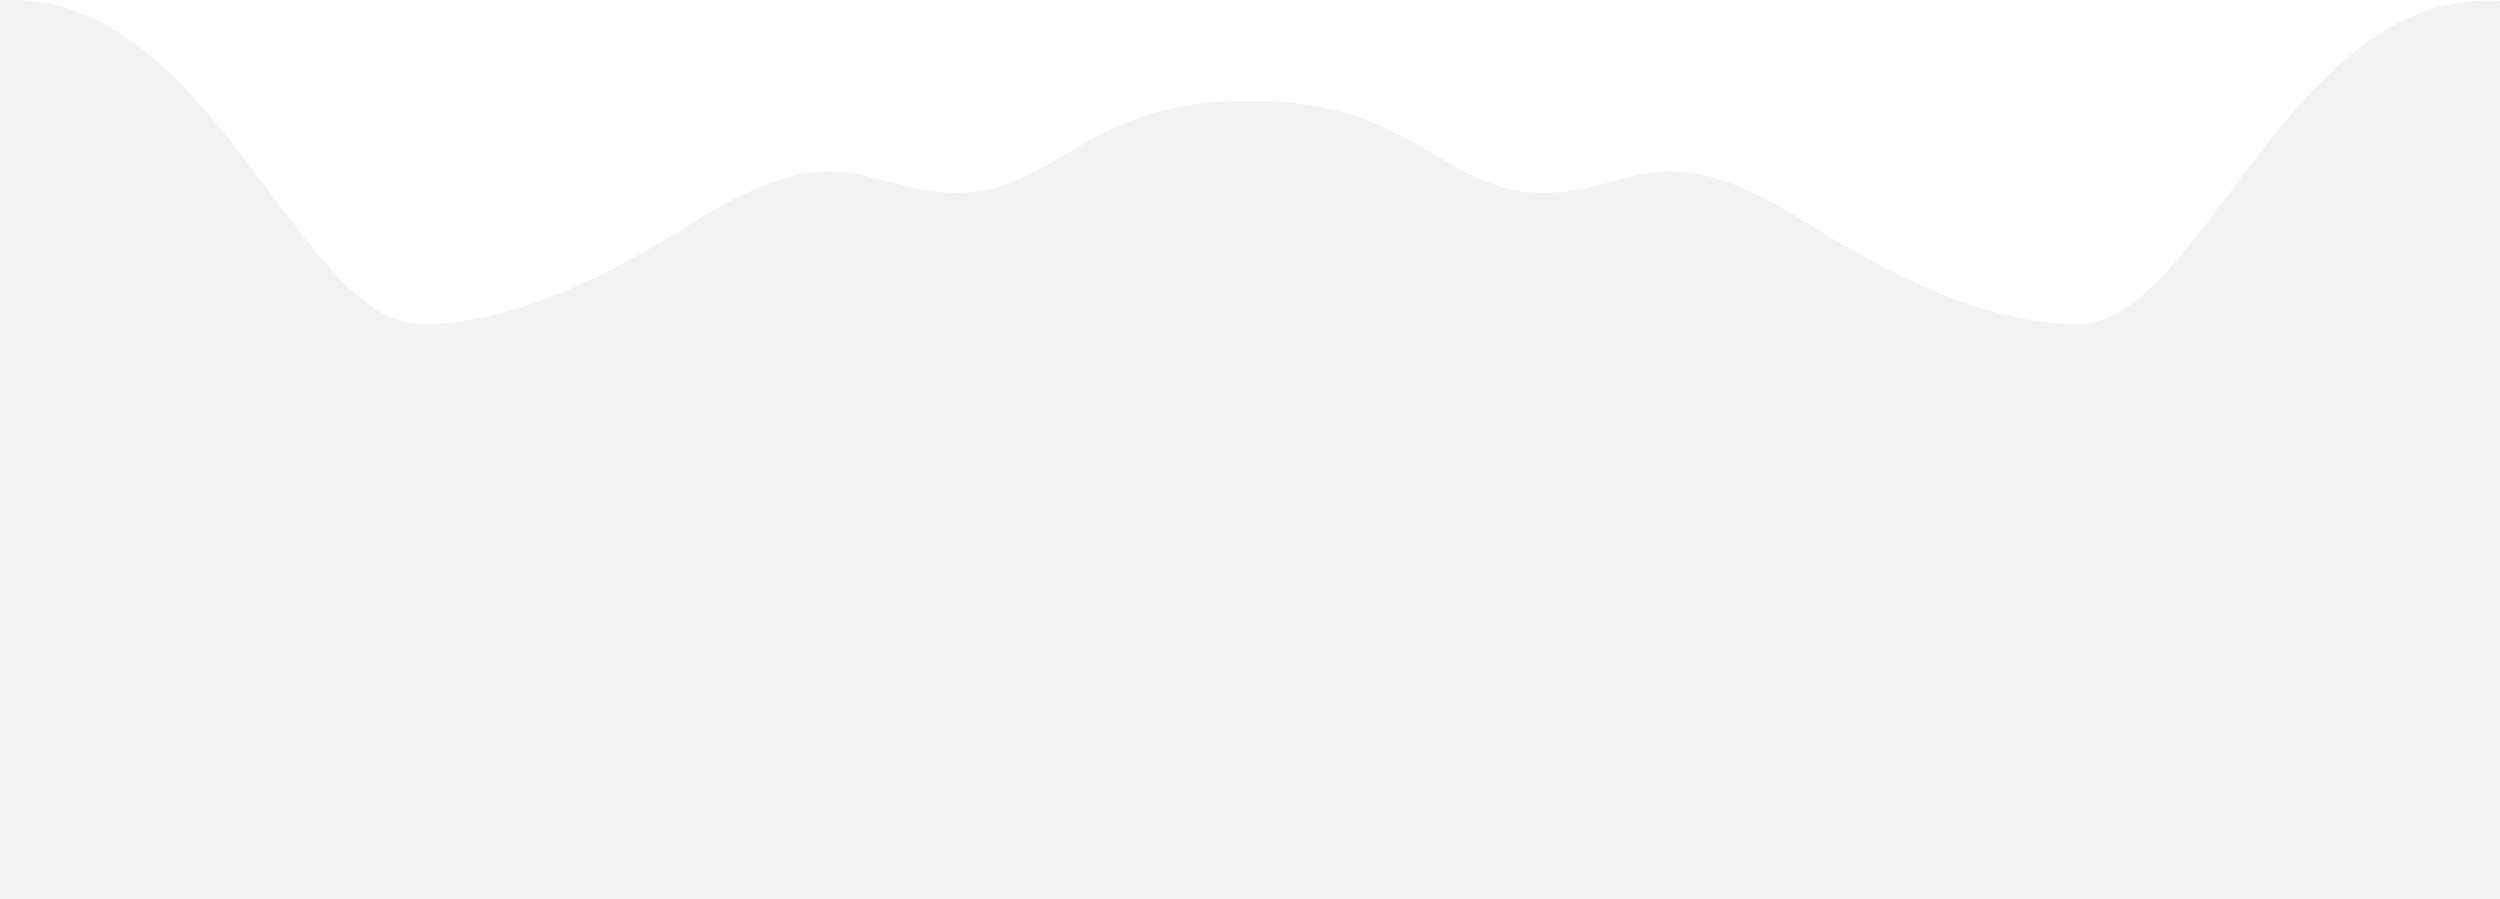
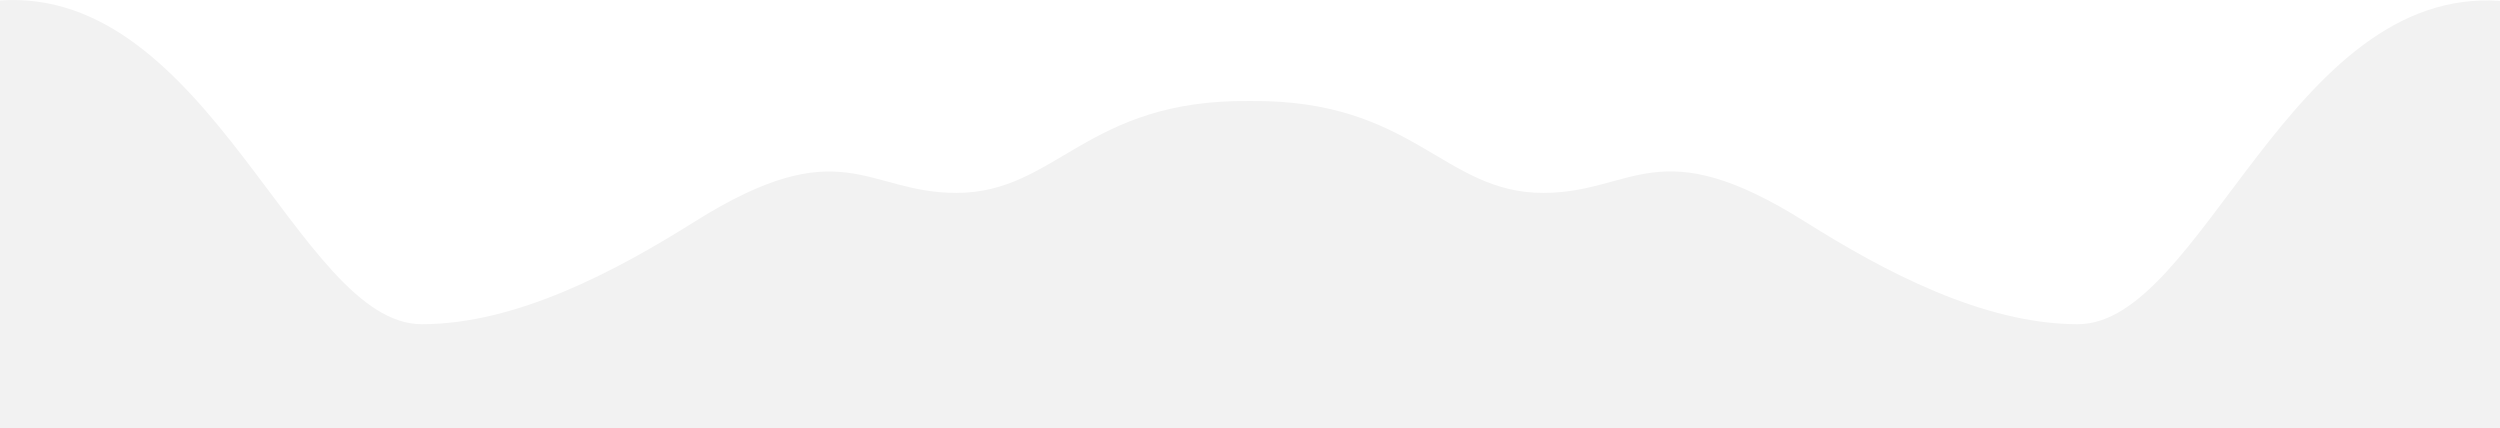
- <svg xmlns="http://www.w3.org/2000/svg" viewBox="0 0 457.35 164.36">
+ <svg xmlns="http://www.w3.org/2000/svg" viewBox="0 0 457.35 78.2">
  <path d="M457.35,81.62V.17c-38.45-2.7-54.54,59.14-77.22,59.14-17.36,0-35.54-9.72-49.88-18.73-27-17-31.37-5.29-47.92-5.29-18.4,0-23.67-17.13-53.65-16.81h-.08c-30-.32-35.25,16.81-53.66,16.81-16.55,0-20.93-11.67-47.91,5.29-14.34,9-32.53,18.73-49.88,18.73C54.47,59.31,38.38-2.62-.07.09V81.62H-6.52V238.89H514V81.62Z" style="fill:#f2f2f2" />
</svg>
